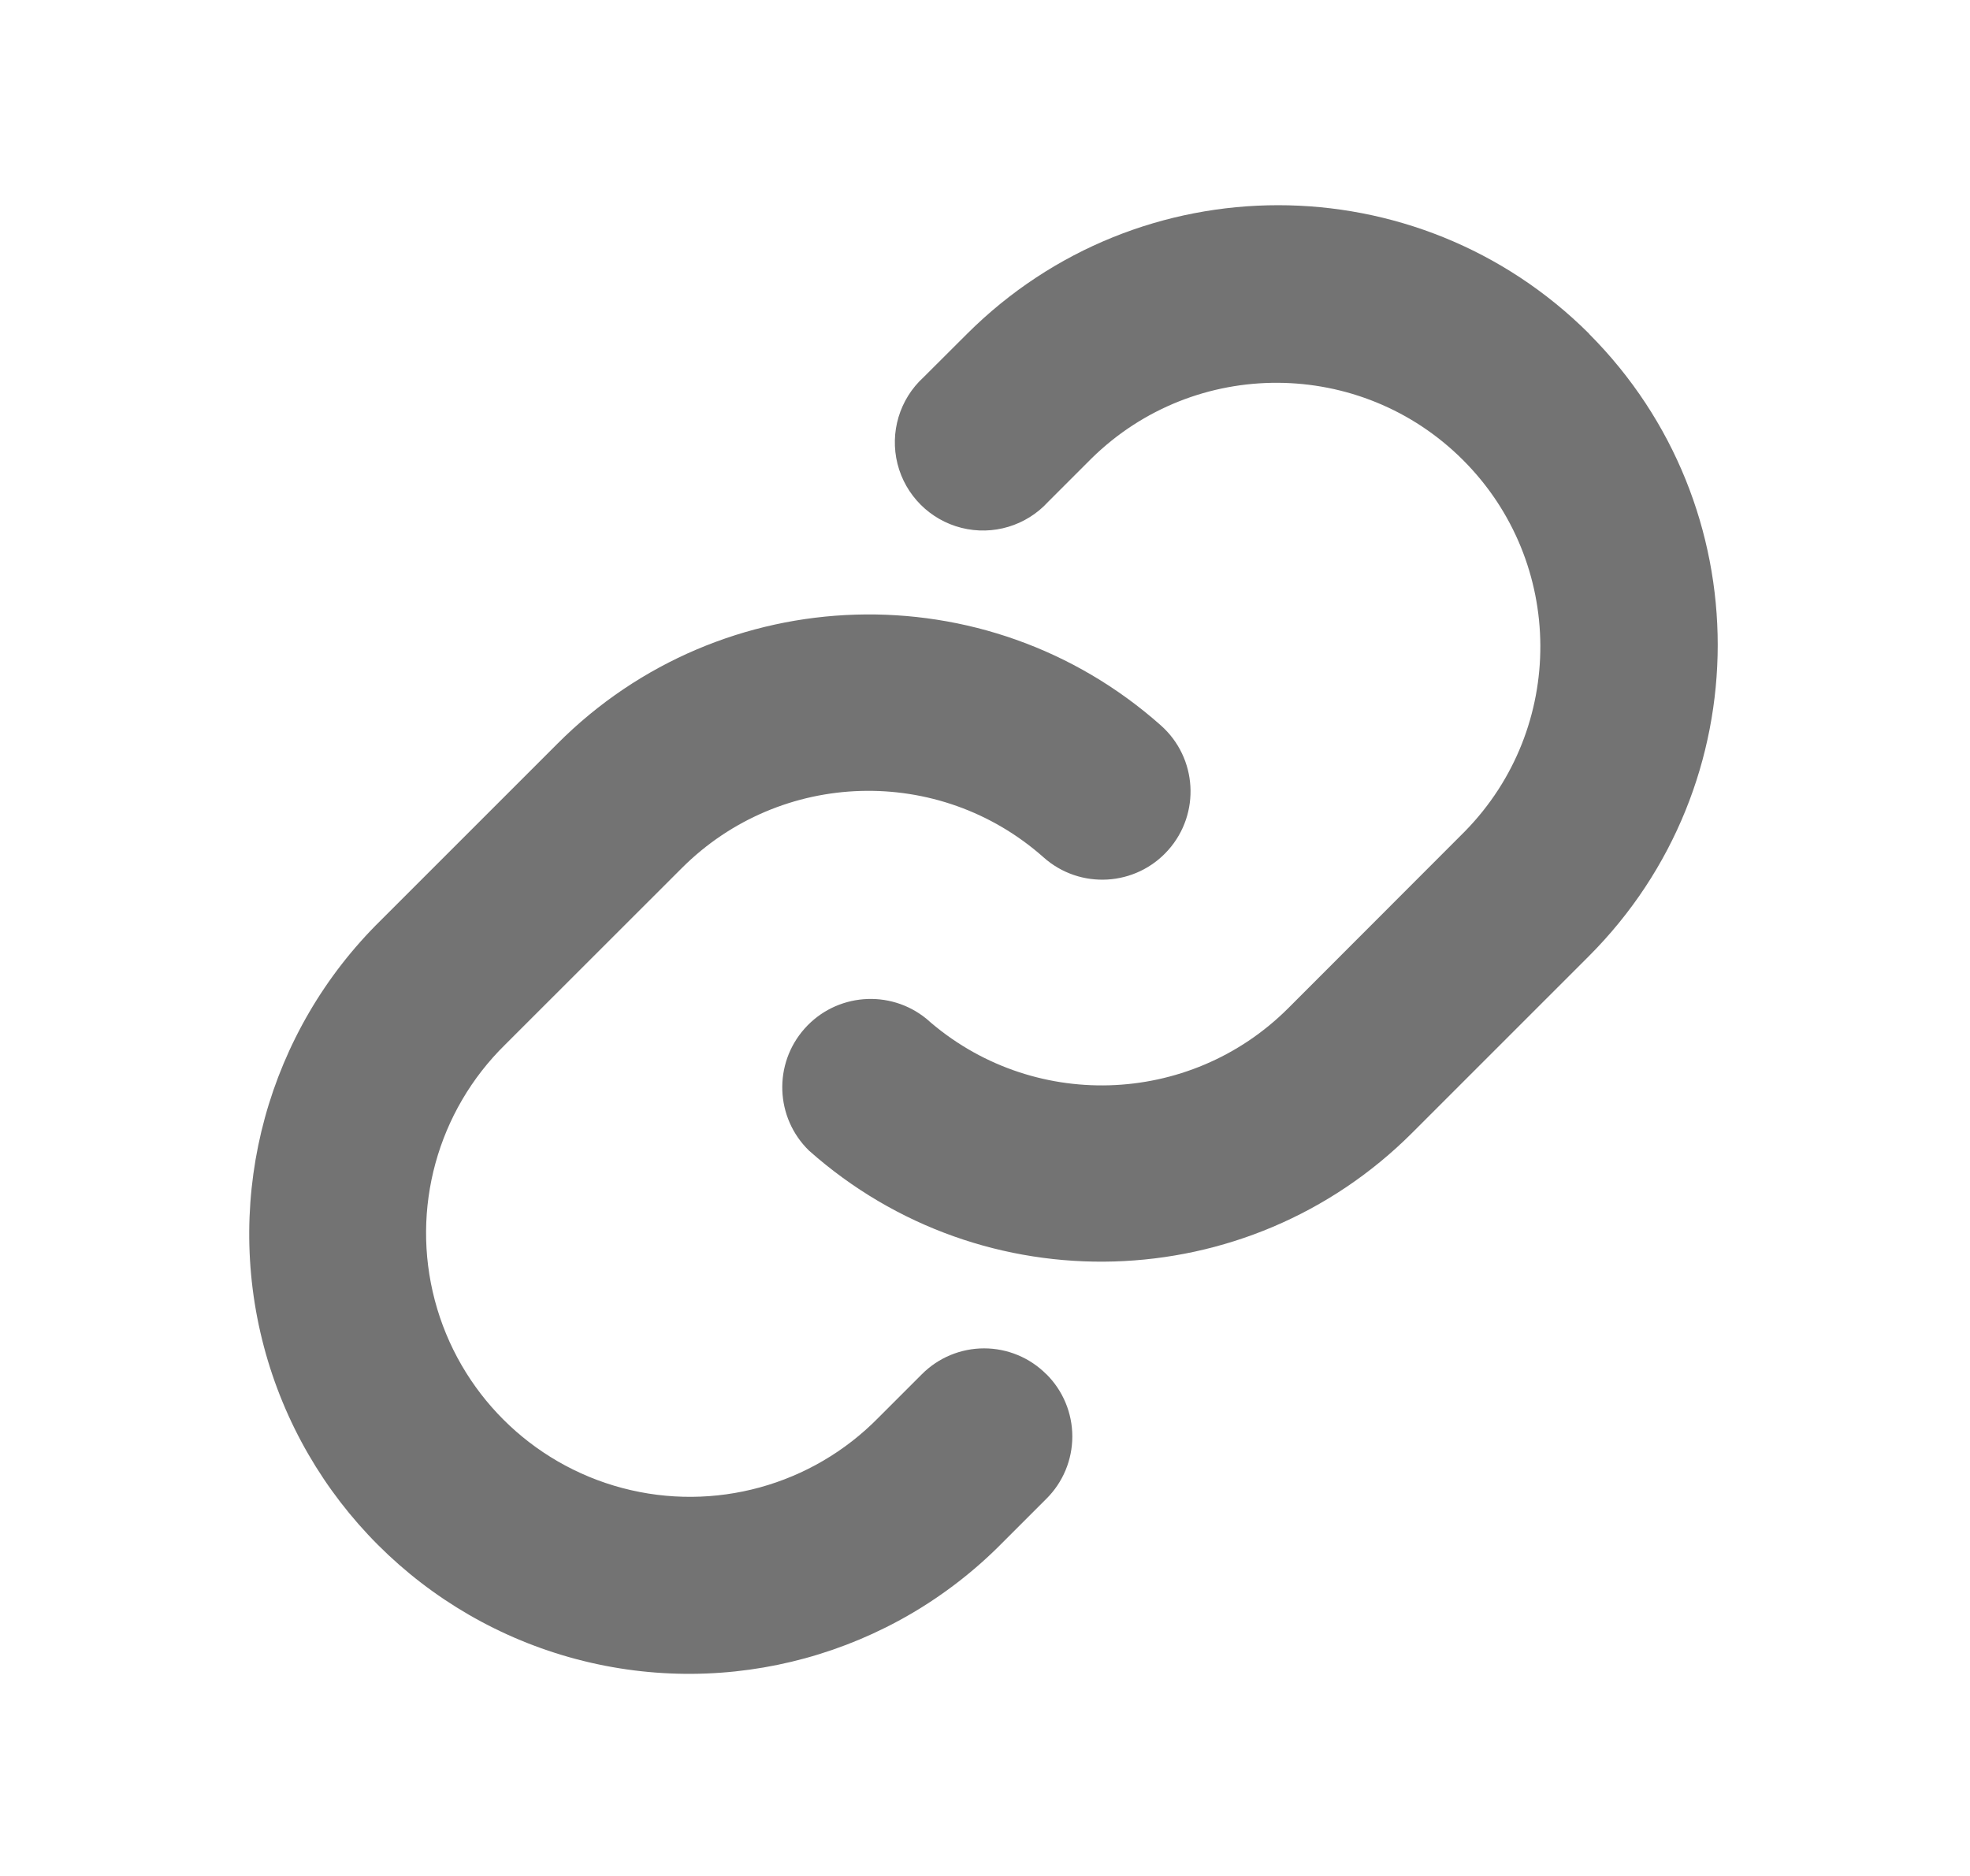
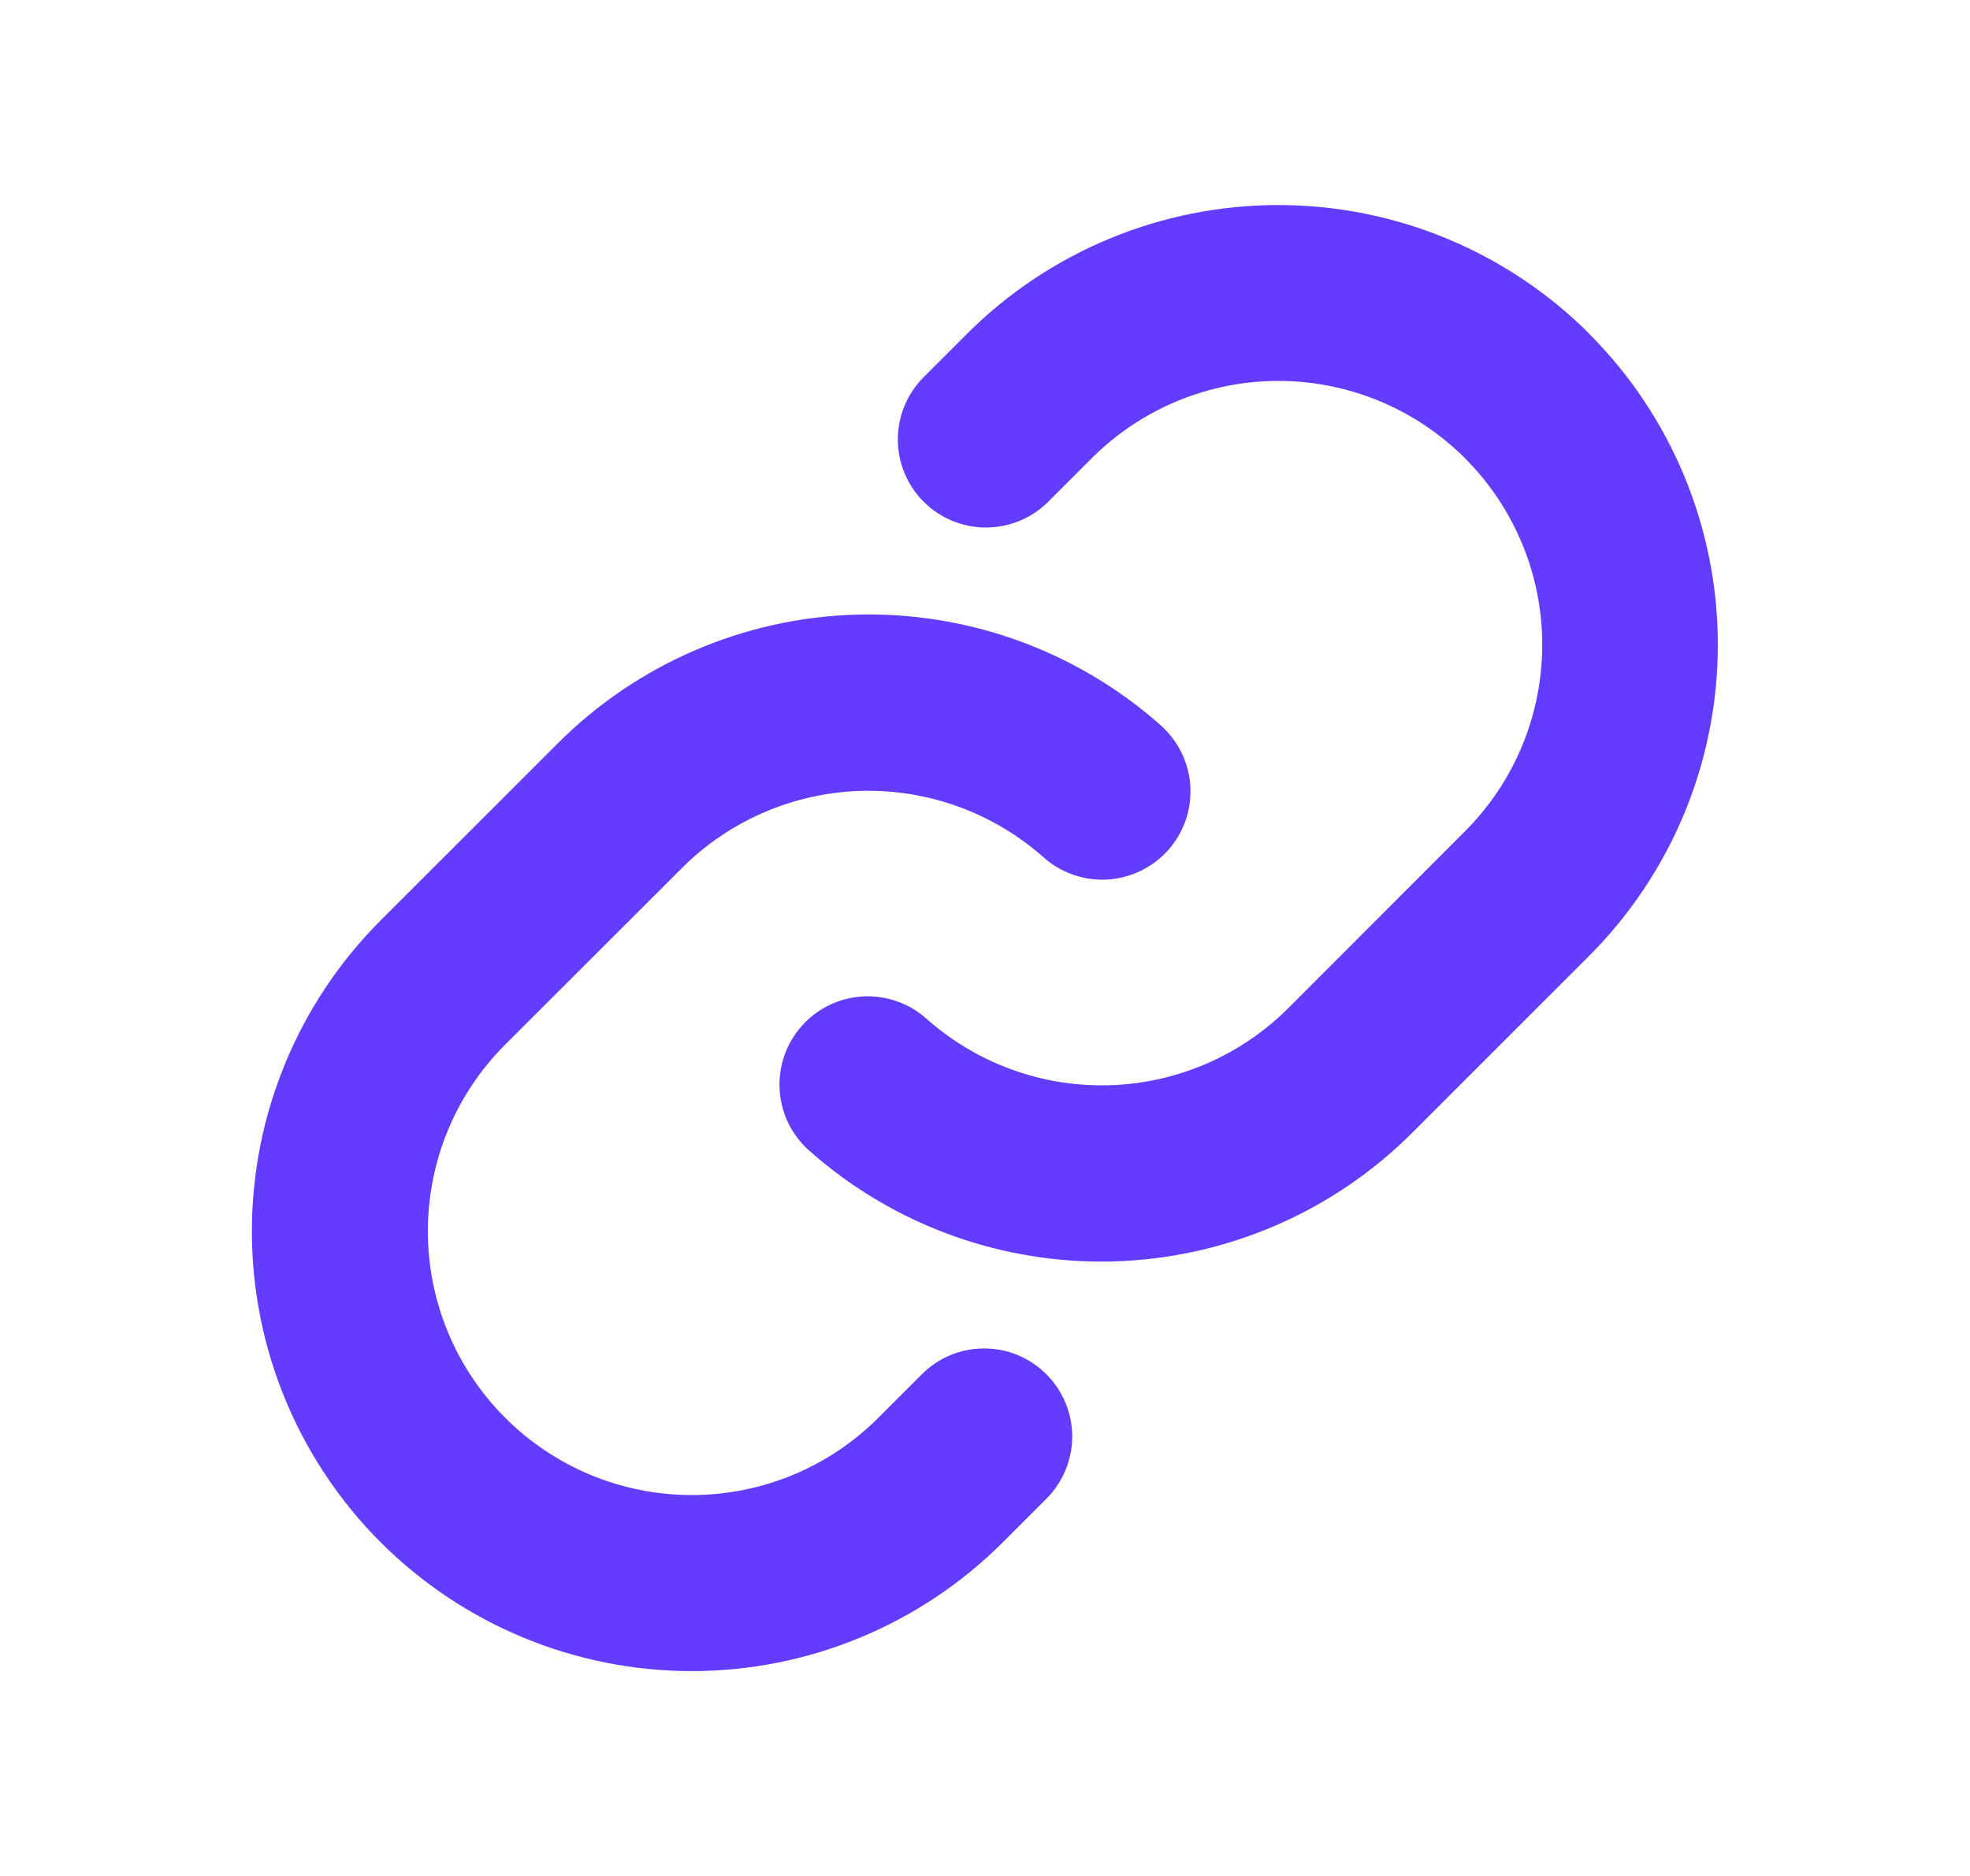
- <svg xmlns="http://www.w3.org/2000/svg" width="21" height="20" fill="none" viewBox="0 0 21 20">
-   <path fill="#737373" d="M11.154 14.65a.936.936 0 0 1 0 1.329l-.464.464a4.689 4.689 0 1 1-6.631-6.631l1.884-1.884a4.687 4.687 0 0 1 6.432-.194.941.941 0 0 1-1.25 1.407 2.813 2.813 0 0 0-3.857.114l-1.883 1.882a2.813 2.813 0 1 0 3.978 3.978l.464-.464a.936.936 0 0 1 1.327 0ZM16.94 3.558a4.695 4.695 0 0 0-6.63 0l-.465.464a.94.94 0 1 0 1.328 1.328l.464-.464a2.813 2.813 0 0 1 3.978 3.978l-1.883 1.885a2.813 2.813 0 0 1-3.858.111.942.942 0 0 0-1.25 1.407 4.688 4.688 0 0 0 6.43-.19l1.884-1.884a4.695 4.695 0 0 0 .002-6.633v-.002Z" />
+ <svg xmlns="http://www.w3.org/2000/svg" width="21" height="20" viewBox="0 0 21 20" fill="none">
+   <path d="M11.154 14.651C11.241 14.738 11.31 14.841 11.358 14.955C11.405 15.069 11.43 15.192 11.43 15.315C11.43 15.438 11.405 15.56 11.358 15.675C11.31 15.788 11.241 15.892 11.154 15.979L10.69 16.443C9.81 17.322 8.618 17.816 7.374 17.816C6.13 17.816 4.938 17.322 4.058 16.443C3.179 15.564 2.685 14.371 2.685 13.127C2.685 11.884 3.179 10.691 4.058 9.812L5.943 7.928C6.788 7.081 7.925 6.589 9.12 6.553C10.316 6.517 11.48 6.94 12.375 7.734C12.467 7.817 12.542 7.916 12.596 8.027C12.65 8.138 12.682 8.259 12.689 8.382C12.696 8.506 12.679 8.629 12.639 8.746C12.598 8.863 12.535 8.97 12.453 9.063C12.371 9.155 12.271 9.23 12.16 9.284C12.049 9.338 11.928 9.369 11.805 9.377C11.682 9.384 11.558 9.367 11.441 9.326C11.325 9.286 11.217 9.223 11.125 9.141C10.588 8.664 9.89 8.411 9.174 8.432C8.457 8.454 7.775 8.748 7.268 9.256L5.385 11.137C4.857 11.664 4.561 12.38 4.561 13.126C4.561 13.872 4.857 14.587 5.385 15.115C5.913 15.643 6.628 15.939 7.374 15.939C8.12 15.939 8.836 15.643 9.363 15.115L9.827 14.651C9.914 14.564 10.018 14.495 10.132 14.447C10.245 14.4 10.367 14.376 10.491 14.376C10.614 14.376 10.736 14.4 10.85 14.447C10.963 14.495 11.067 14.564 11.154 14.651ZM16.941 3.557C16.061 2.679 14.869 2.186 13.626 2.186C12.383 2.186 11.19 2.679 10.31 3.557L9.846 4.021C9.67 4.197 9.571 4.436 9.571 4.685C9.571 4.934 9.67 5.173 9.846 5.349C10.022 5.525 10.261 5.624 10.51 5.624C10.759 5.624 10.998 5.525 11.174 5.349L11.638 4.885C12.166 4.358 12.881 4.061 13.627 4.061C14.373 4.061 15.089 4.358 15.616 4.885C16.144 5.413 16.44 6.128 16.44 6.874C16.44 7.62 16.144 8.336 15.616 8.863L13.733 10.748C13.225 11.255 12.543 11.549 11.826 11.57C11.109 11.591 10.411 11.336 9.875 10.86C9.783 10.777 9.675 10.714 9.558 10.674C9.441 10.633 9.318 10.616 9.195 10.623C9.071 10.631 8.951 10.662 8.839 10.716C8.728 10.77 8.629 10.845 8.547 10.938C8.465 11.03 8.402 11.137 8.361 11.254C8.321 11.371 8.303 11.495 8.311 11.618C8.318 11.741 8.349 11.862 8.403 11.973C8.457 12.084 8.533 12.184 8.625 12.266C9.519 13.06 10.682 13.483 11.877 13.448C13.073 13.412 14.209 12.922 15.055 12.076L16.939 10.192C17.818 9.312 18.312 8.12 18.312 6.876C18.313 5.632 17.82 4.439 16.941 3.559V3.557Z" fill="#633CFF" />
</svg>
